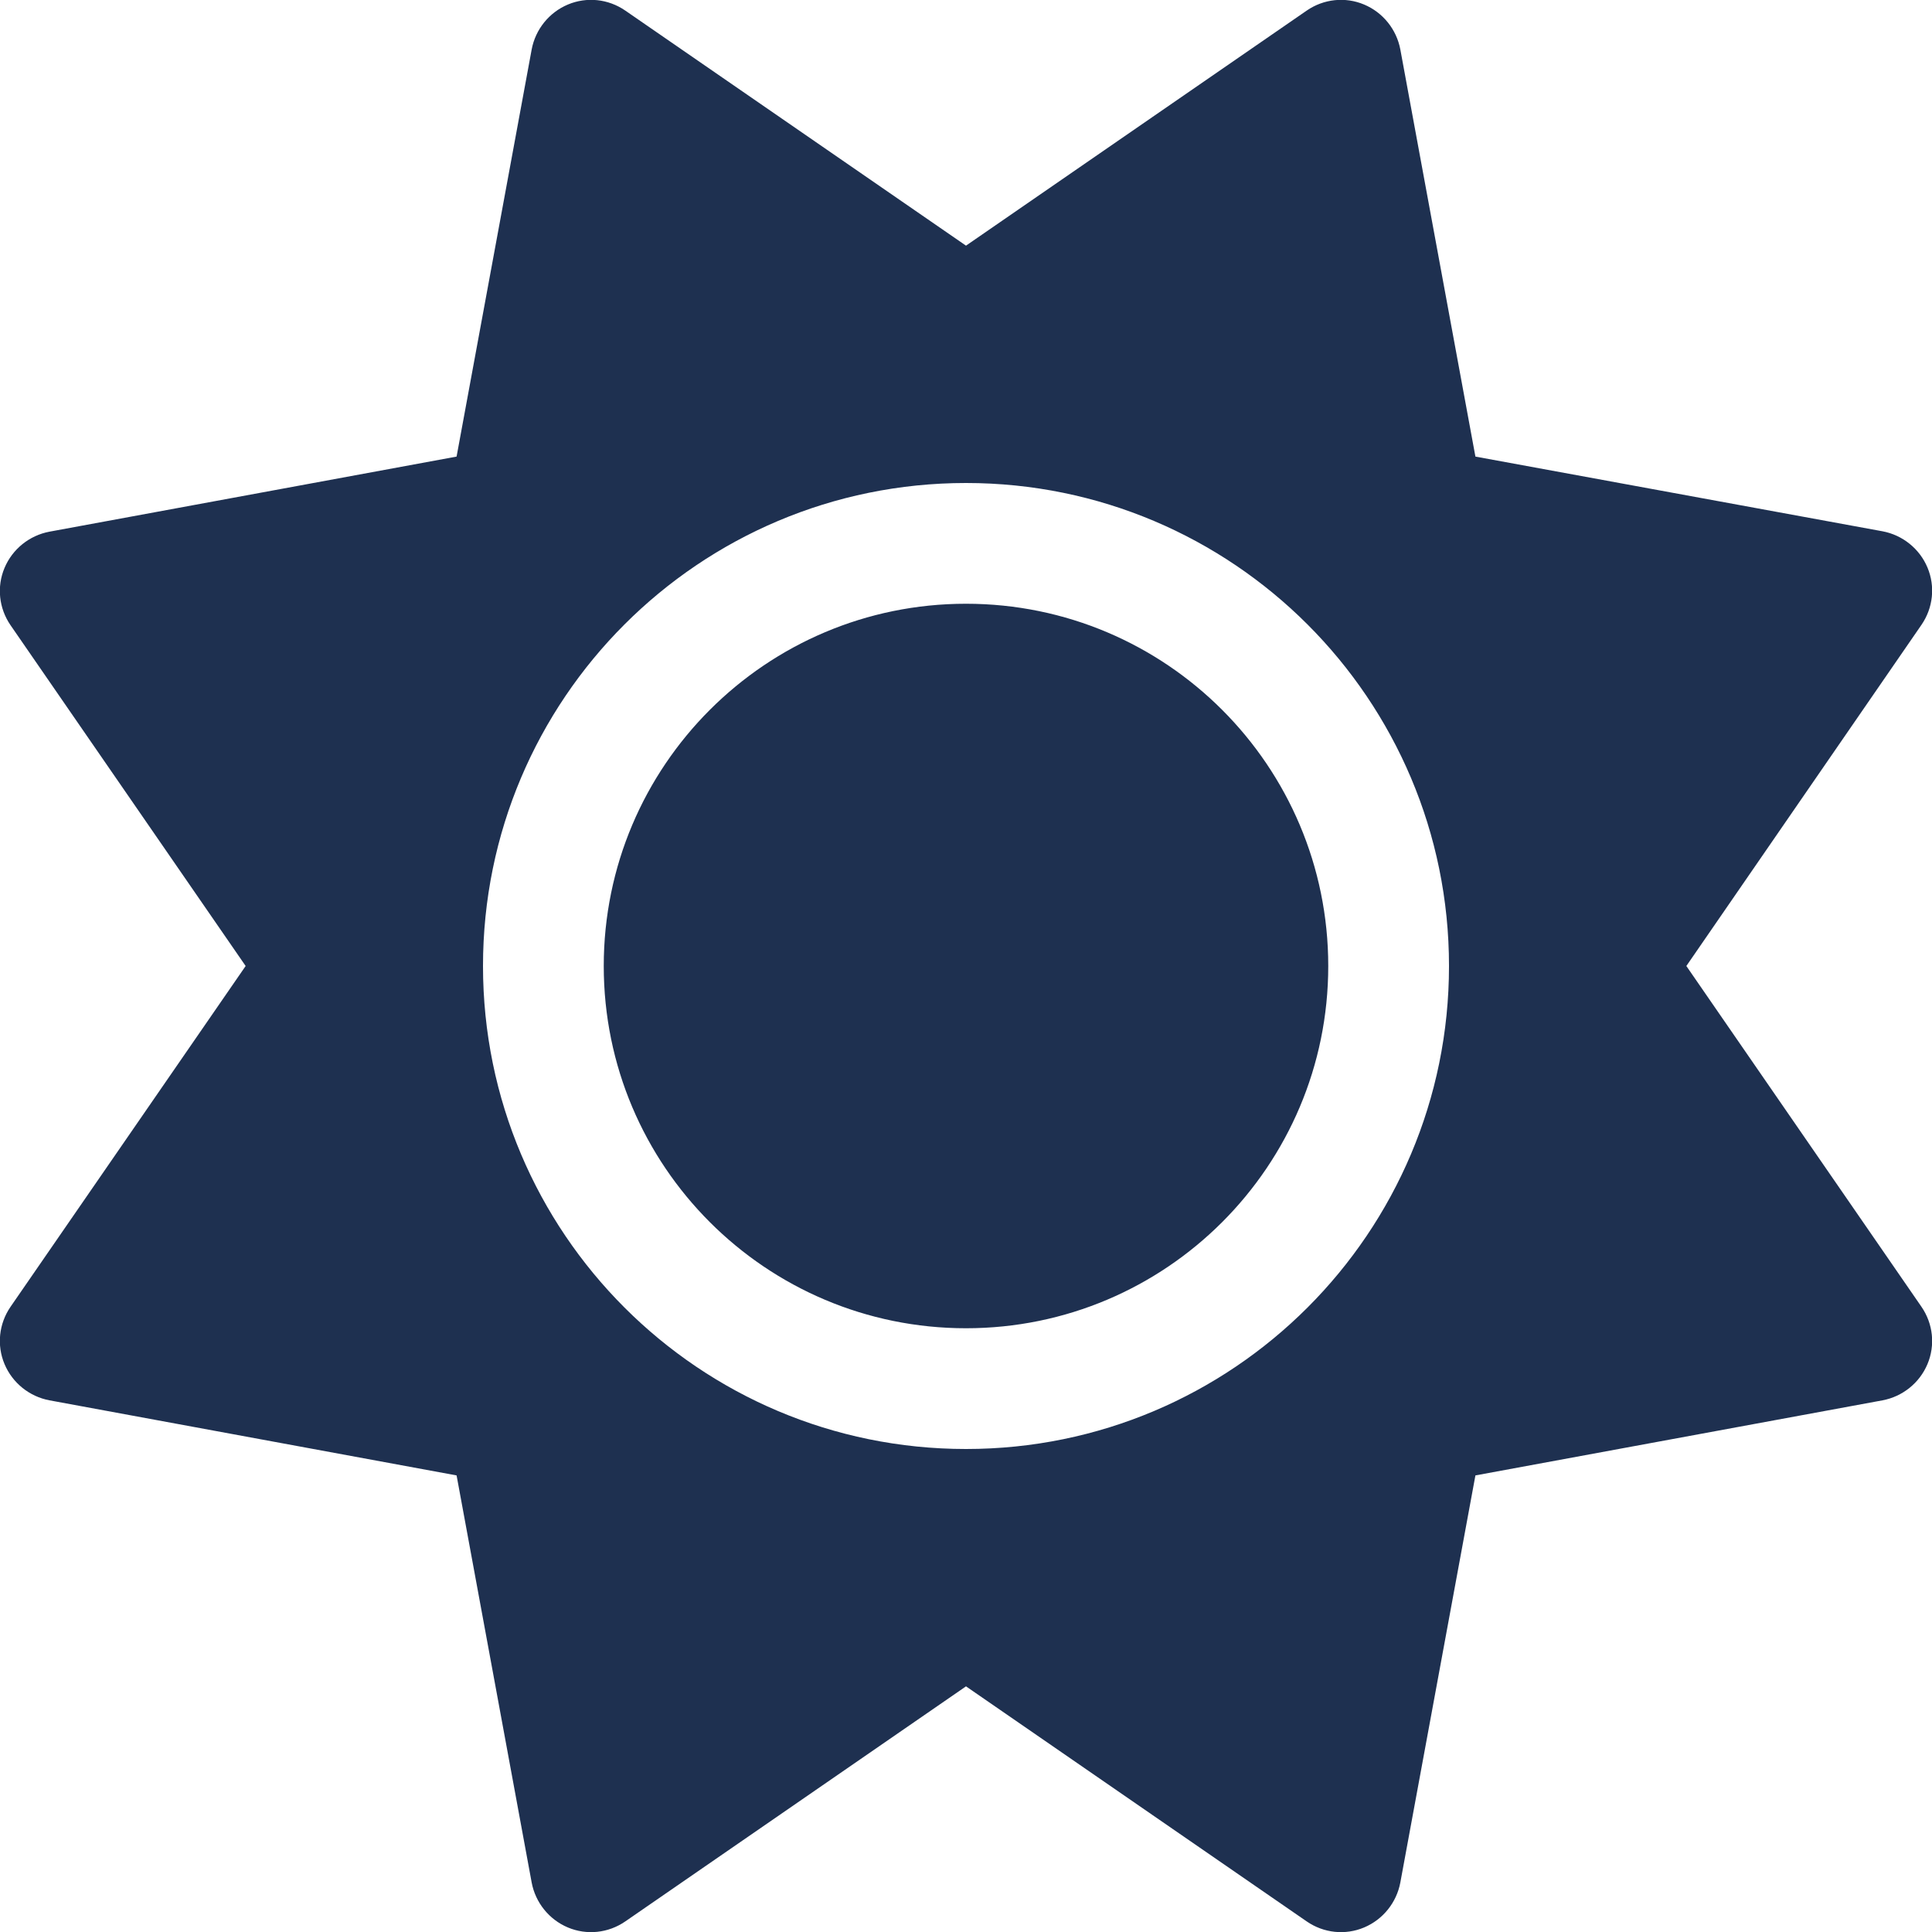
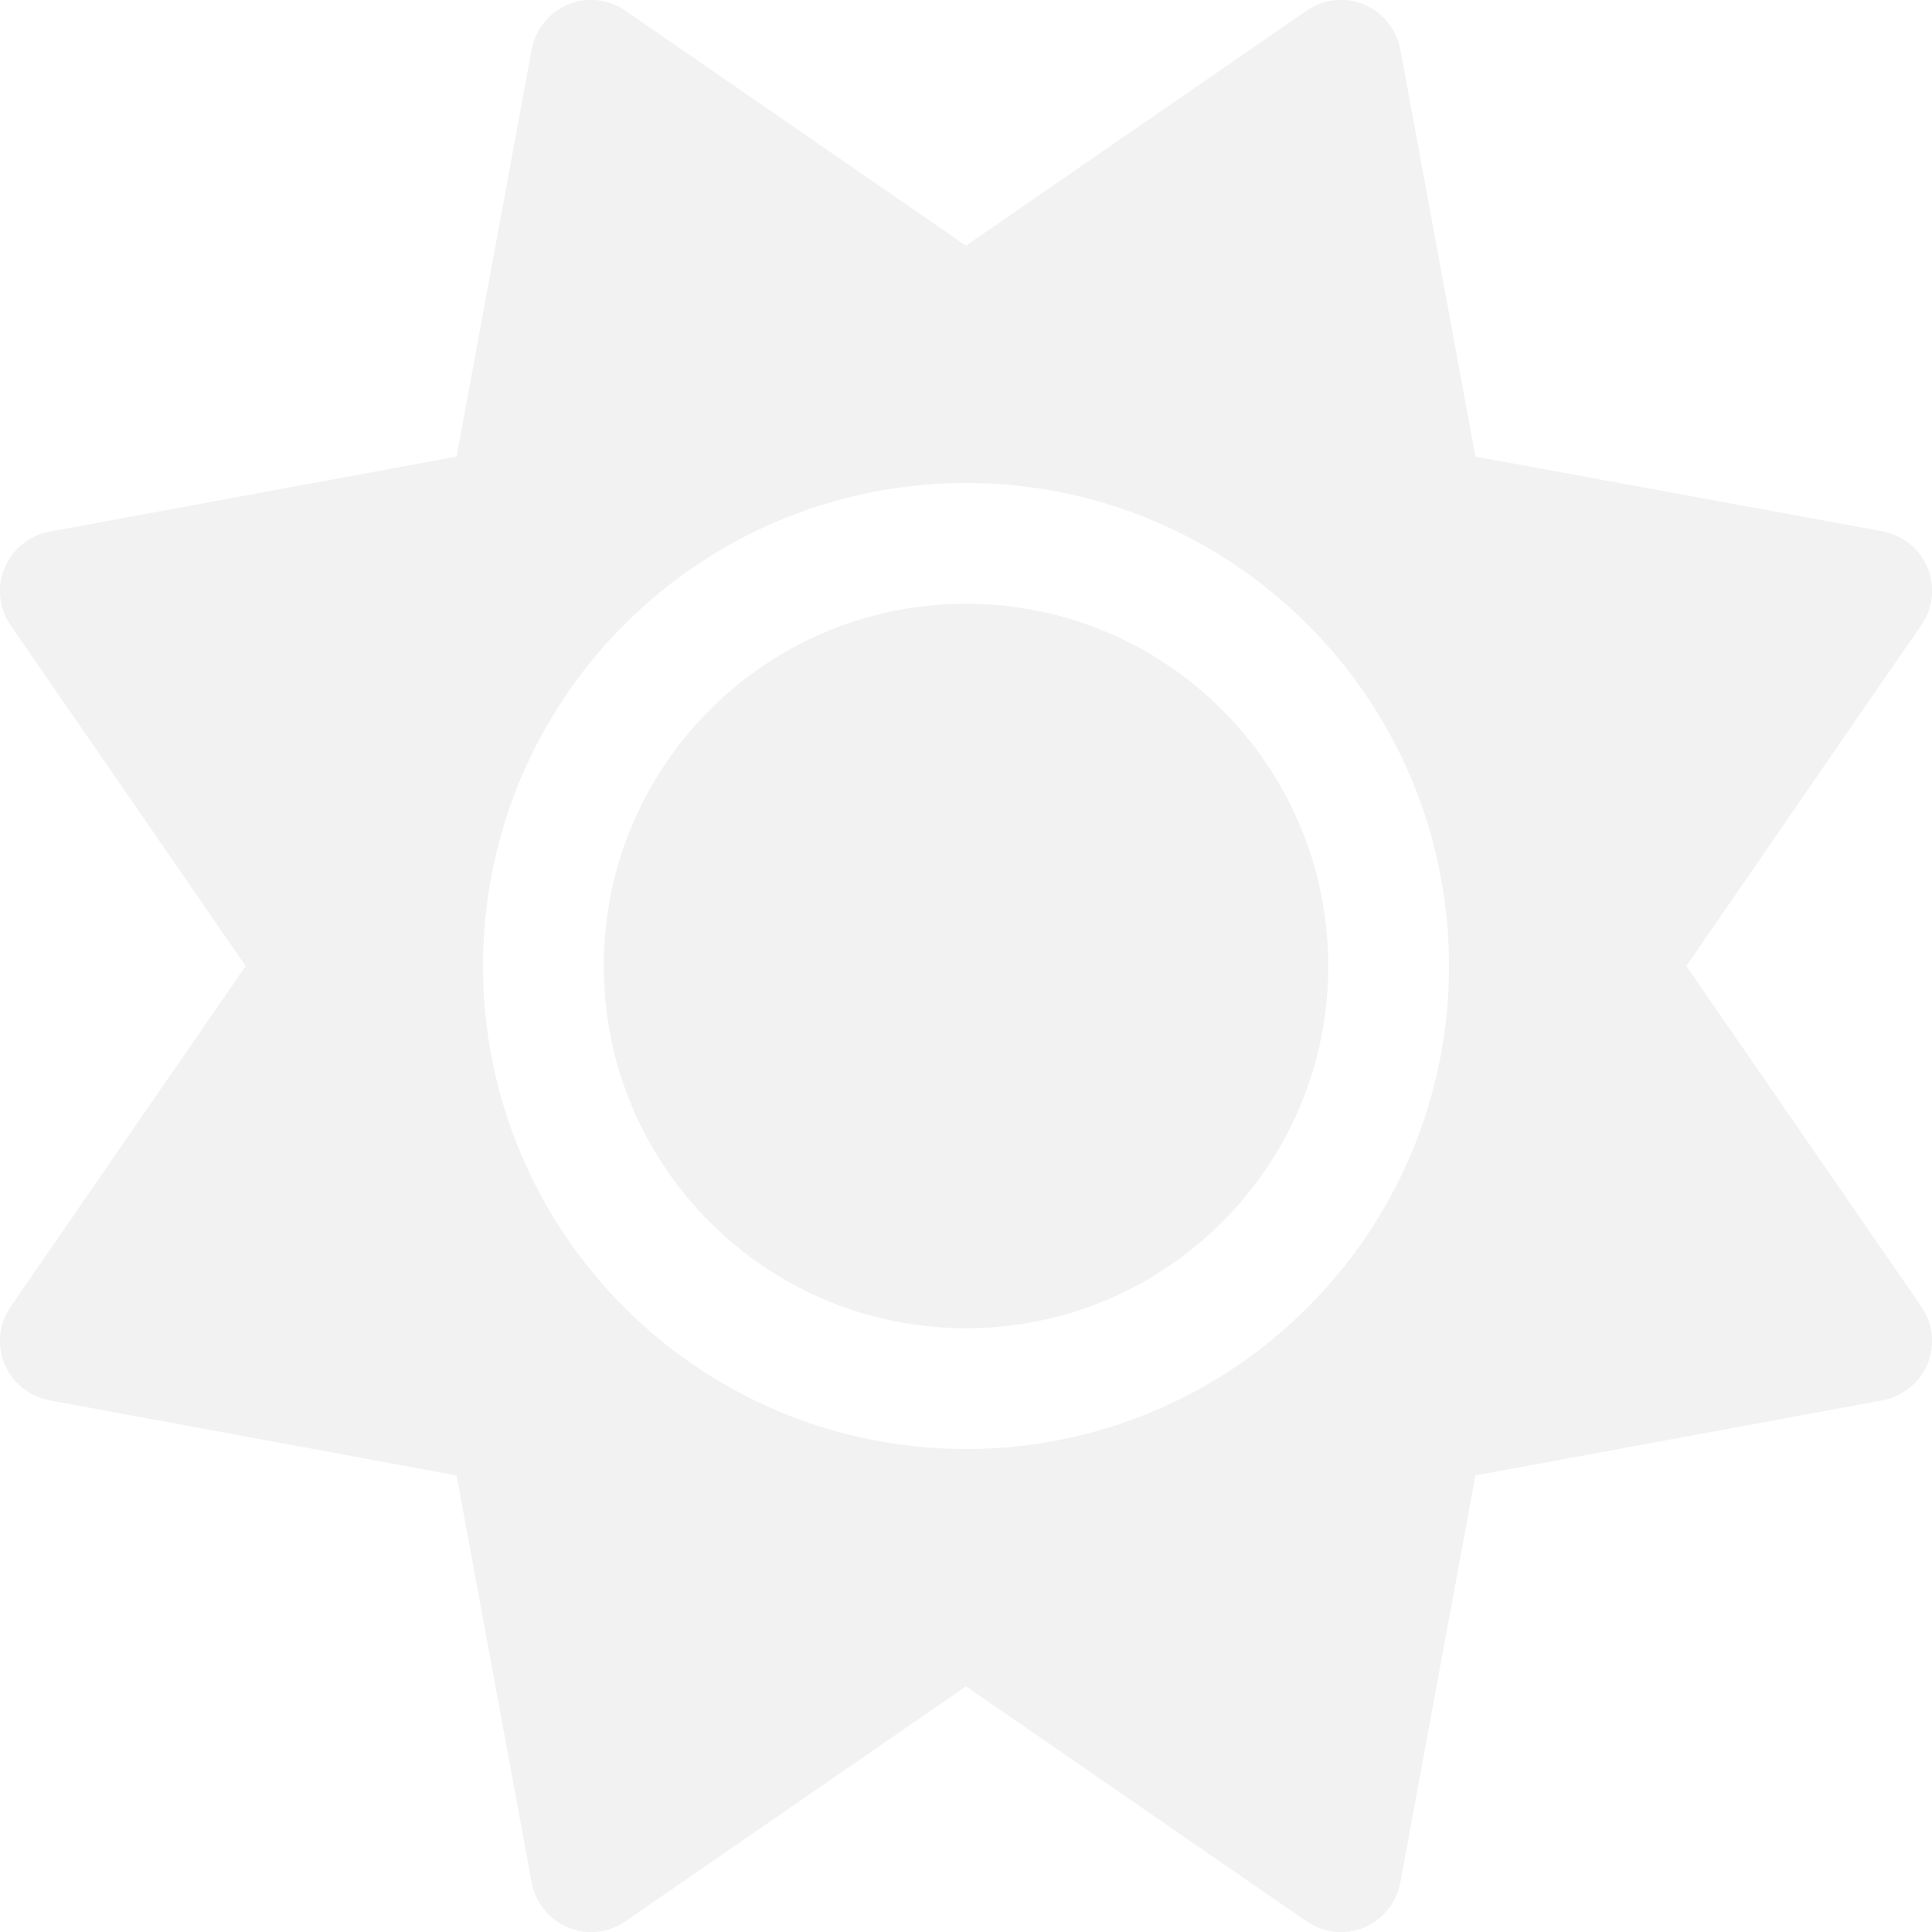
<svg xmlns="http://www.w3.org/2000/svg" height="16" width="16" viewBox="0 0 512 512">
-   <path opacity="1" fill="#1E3050" d="M361.5 1.2c5 2.1 8.6 6.6 9.6 11.9L391 121l107.9 19.8c5.3 1 9.8 4.6 11.9 9.6s1.5 10.7-1.6 15.2L446.9 256l62.3 90.3c3.1 4.5 3.7 10.2 1.6 15.2s-6.6 8.6-11.9 9.6L391 391 371.1 498.9c-1 5.3-4.6 9.8-9.6 11.9s-10.7 1.5-15.2-1.6L256 446.9l-90.3 62.3c-4.5 3.1-10.2 3.7-15.2 1.6s-8.6-6.6-9.6-11.9L121 391 13.1 371.1c-5.3-1-9.8-4.6-11.9-9.6s-1.5-10.7 1.6-15.2L65.1 256 2.8 165.7c-3.1-4.5-3.7-10.2-1.6-15.2s6.6-8.6 11.9-9.6L121 121 140.9 13.1c1-5.3 4.6-9.8 9.6-11.9s10.7-1.5 15.2 1.6L256 65.1 346.3 2.8c4.5-3.1 10.2-3.7 15.2-1.6zM160 256a96 96 0 1 1 192 0 96 96 0 1 1 -192 0zm224 0a128 128 0 1 0 -256 0 128 128 0 1 0 256 0z" />
+   <path opacity="1" fill="#f2f2f2" d="M361.5 1.2c5 2.1 8.6 6.6 9.6 11.9L391 121l107.9 19.8c5.3 1 9.8 4.6 11.9 9.6s1.5 10.7-1.6 15.2L446.9 256l62.3 90.3c3.1 4.5 3.7 10.2 1.6 15.2s-6.6 8.6-11.9 9.6L391 391 371.1 498.9c-1 5.3-4.6 9.8-9.6 11.9s-10.7 1.5-15.2-1.6L256 446.9l-90.3 62.3c-4.5 3.1-10.2 3.7-15.2 1.6s-8.6-6.6-9.6-11.9L121 391 13.1 371.1c-5.3-1-9.8-4.6-11.9-9.6s-1.5-10.7 1.6-15.2L65.1 256 2.8 165.7c-3.1-4.5-3.7-10.2-1.6-15.2s6.6-8.6 11.9-9.6L121 121 140.9 13.1c1-5.3 4.6-9.8 9.6-11.9s10.7-1.5 15.2 1.6L256 65.1 346.3 2.8c4.5-3.1 10.2-3.7 15.2-1.6zM160 256a96 96 0 1 1 192 0 96 96 0 1 1 -192 0zm224 0a128 128 0 1 0 -256 0 128 128 0 1 0 256 0z" />
</svg>
